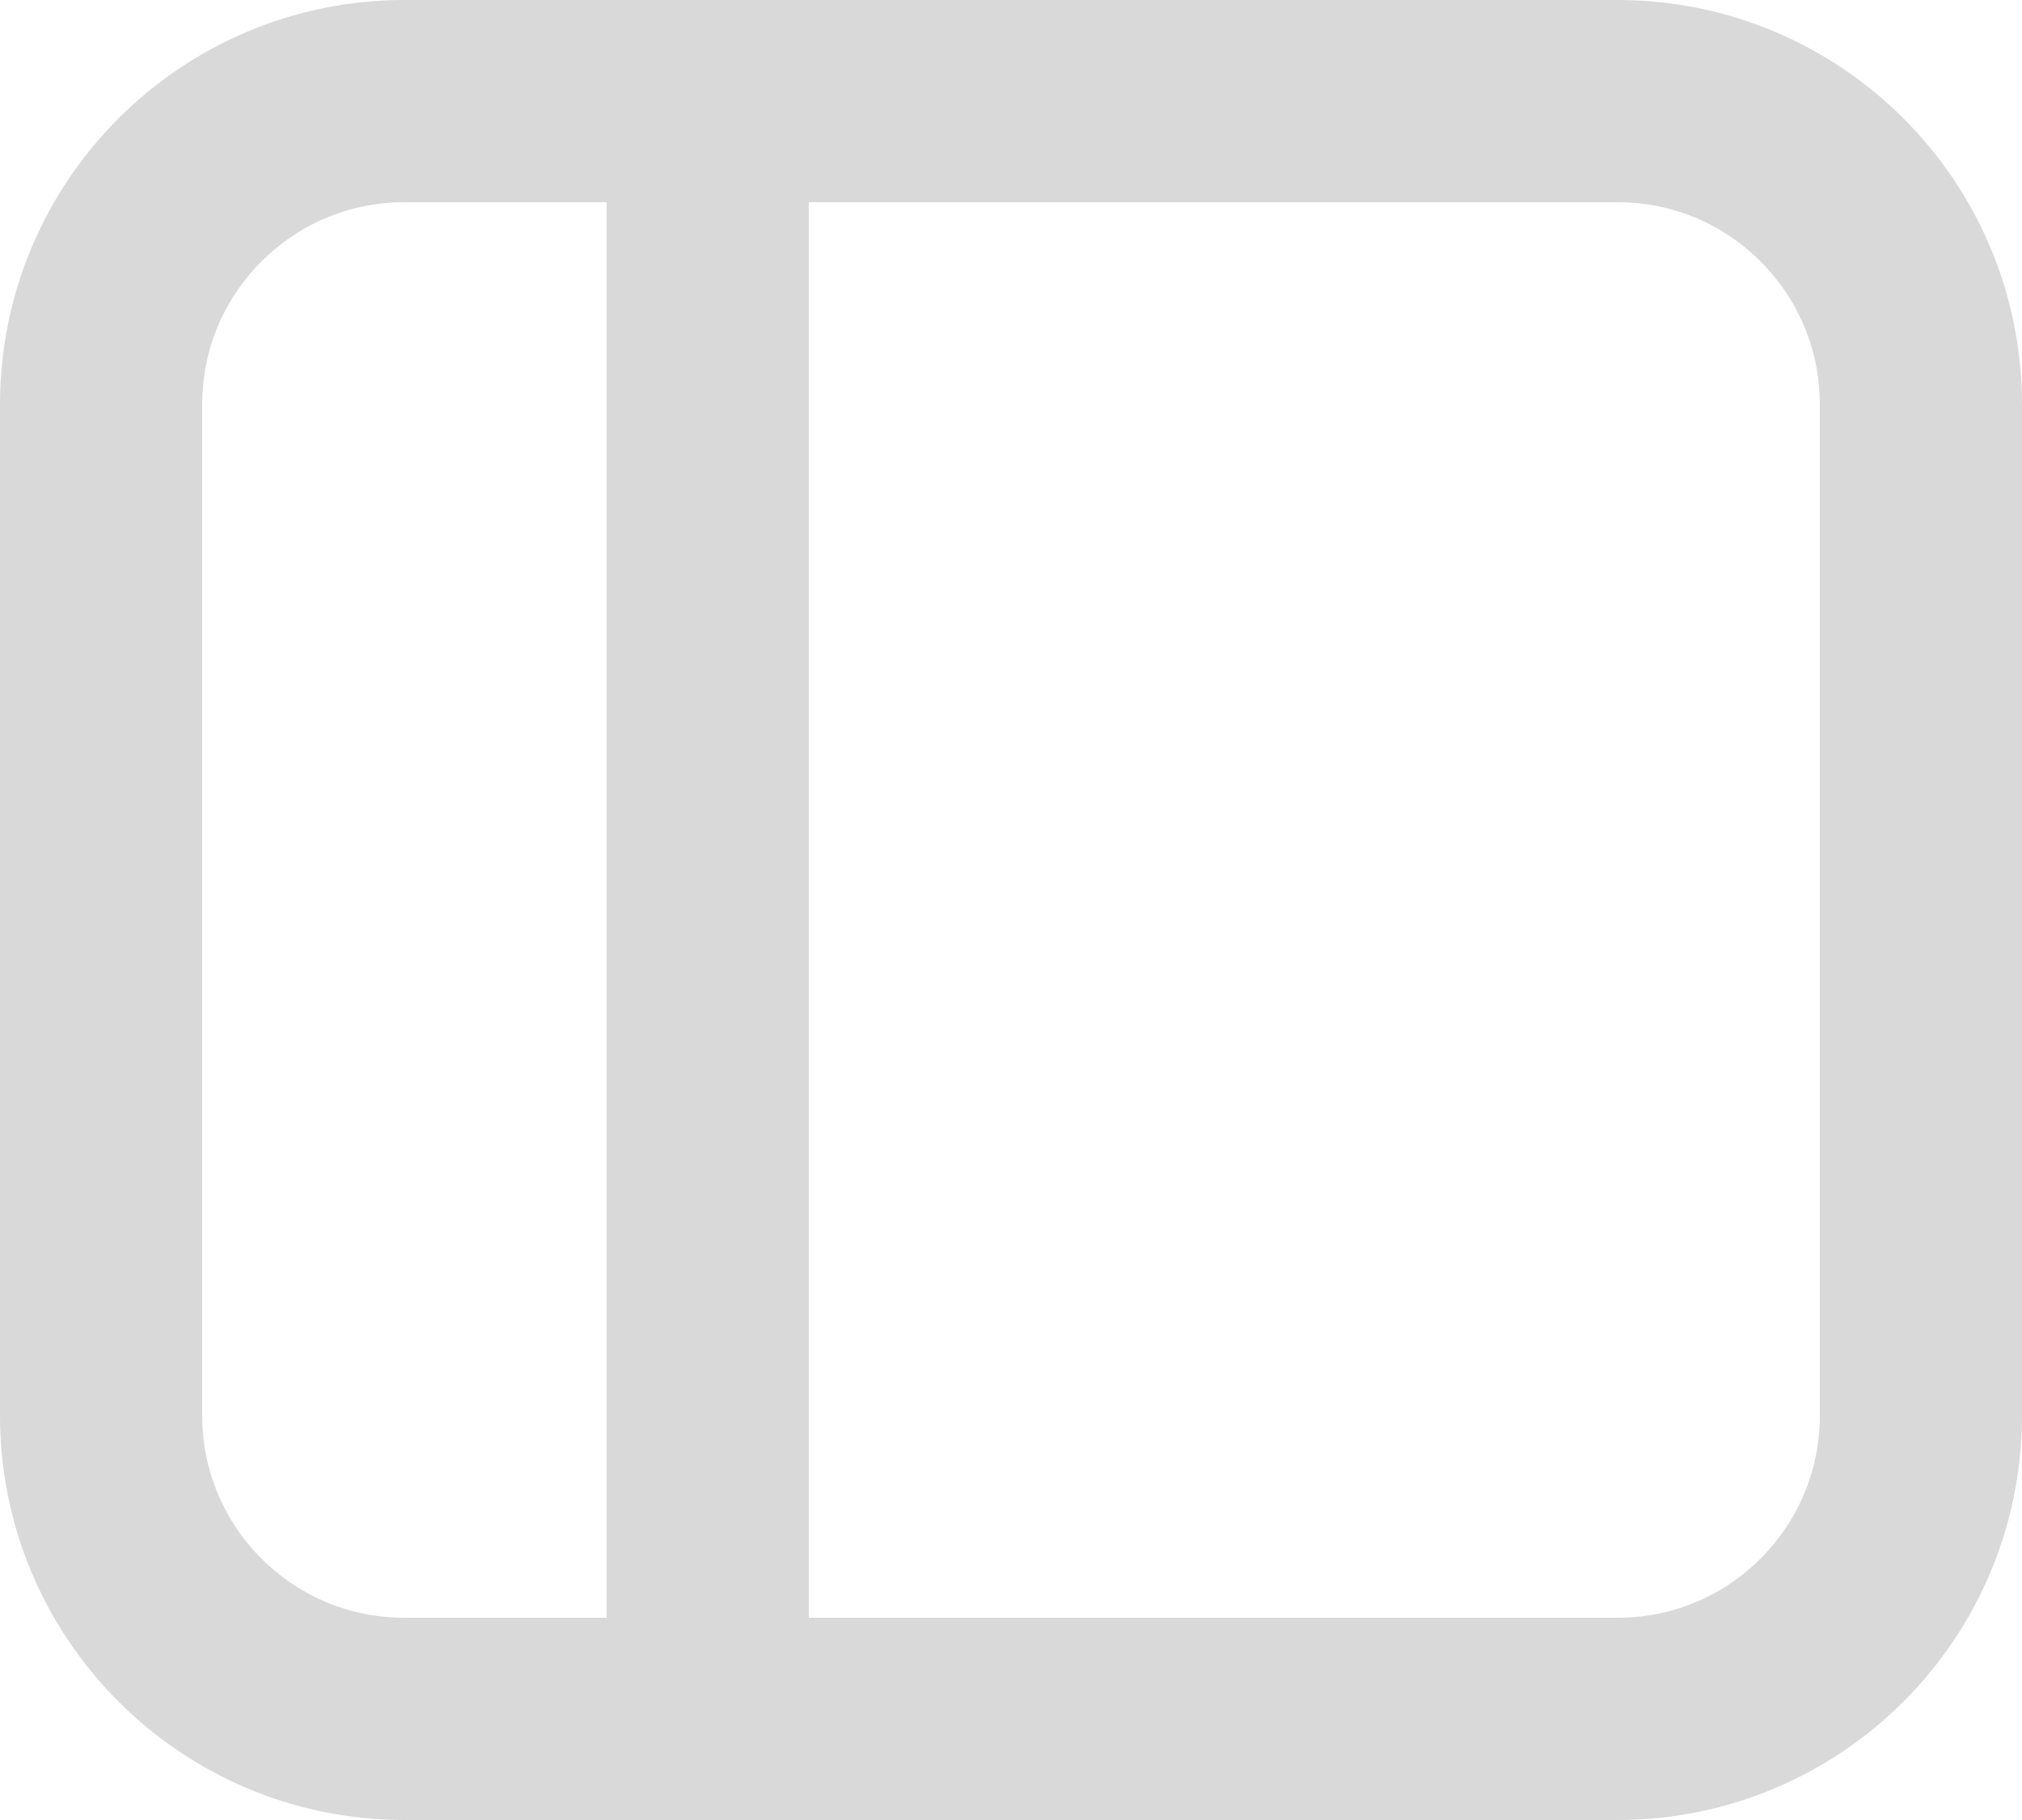
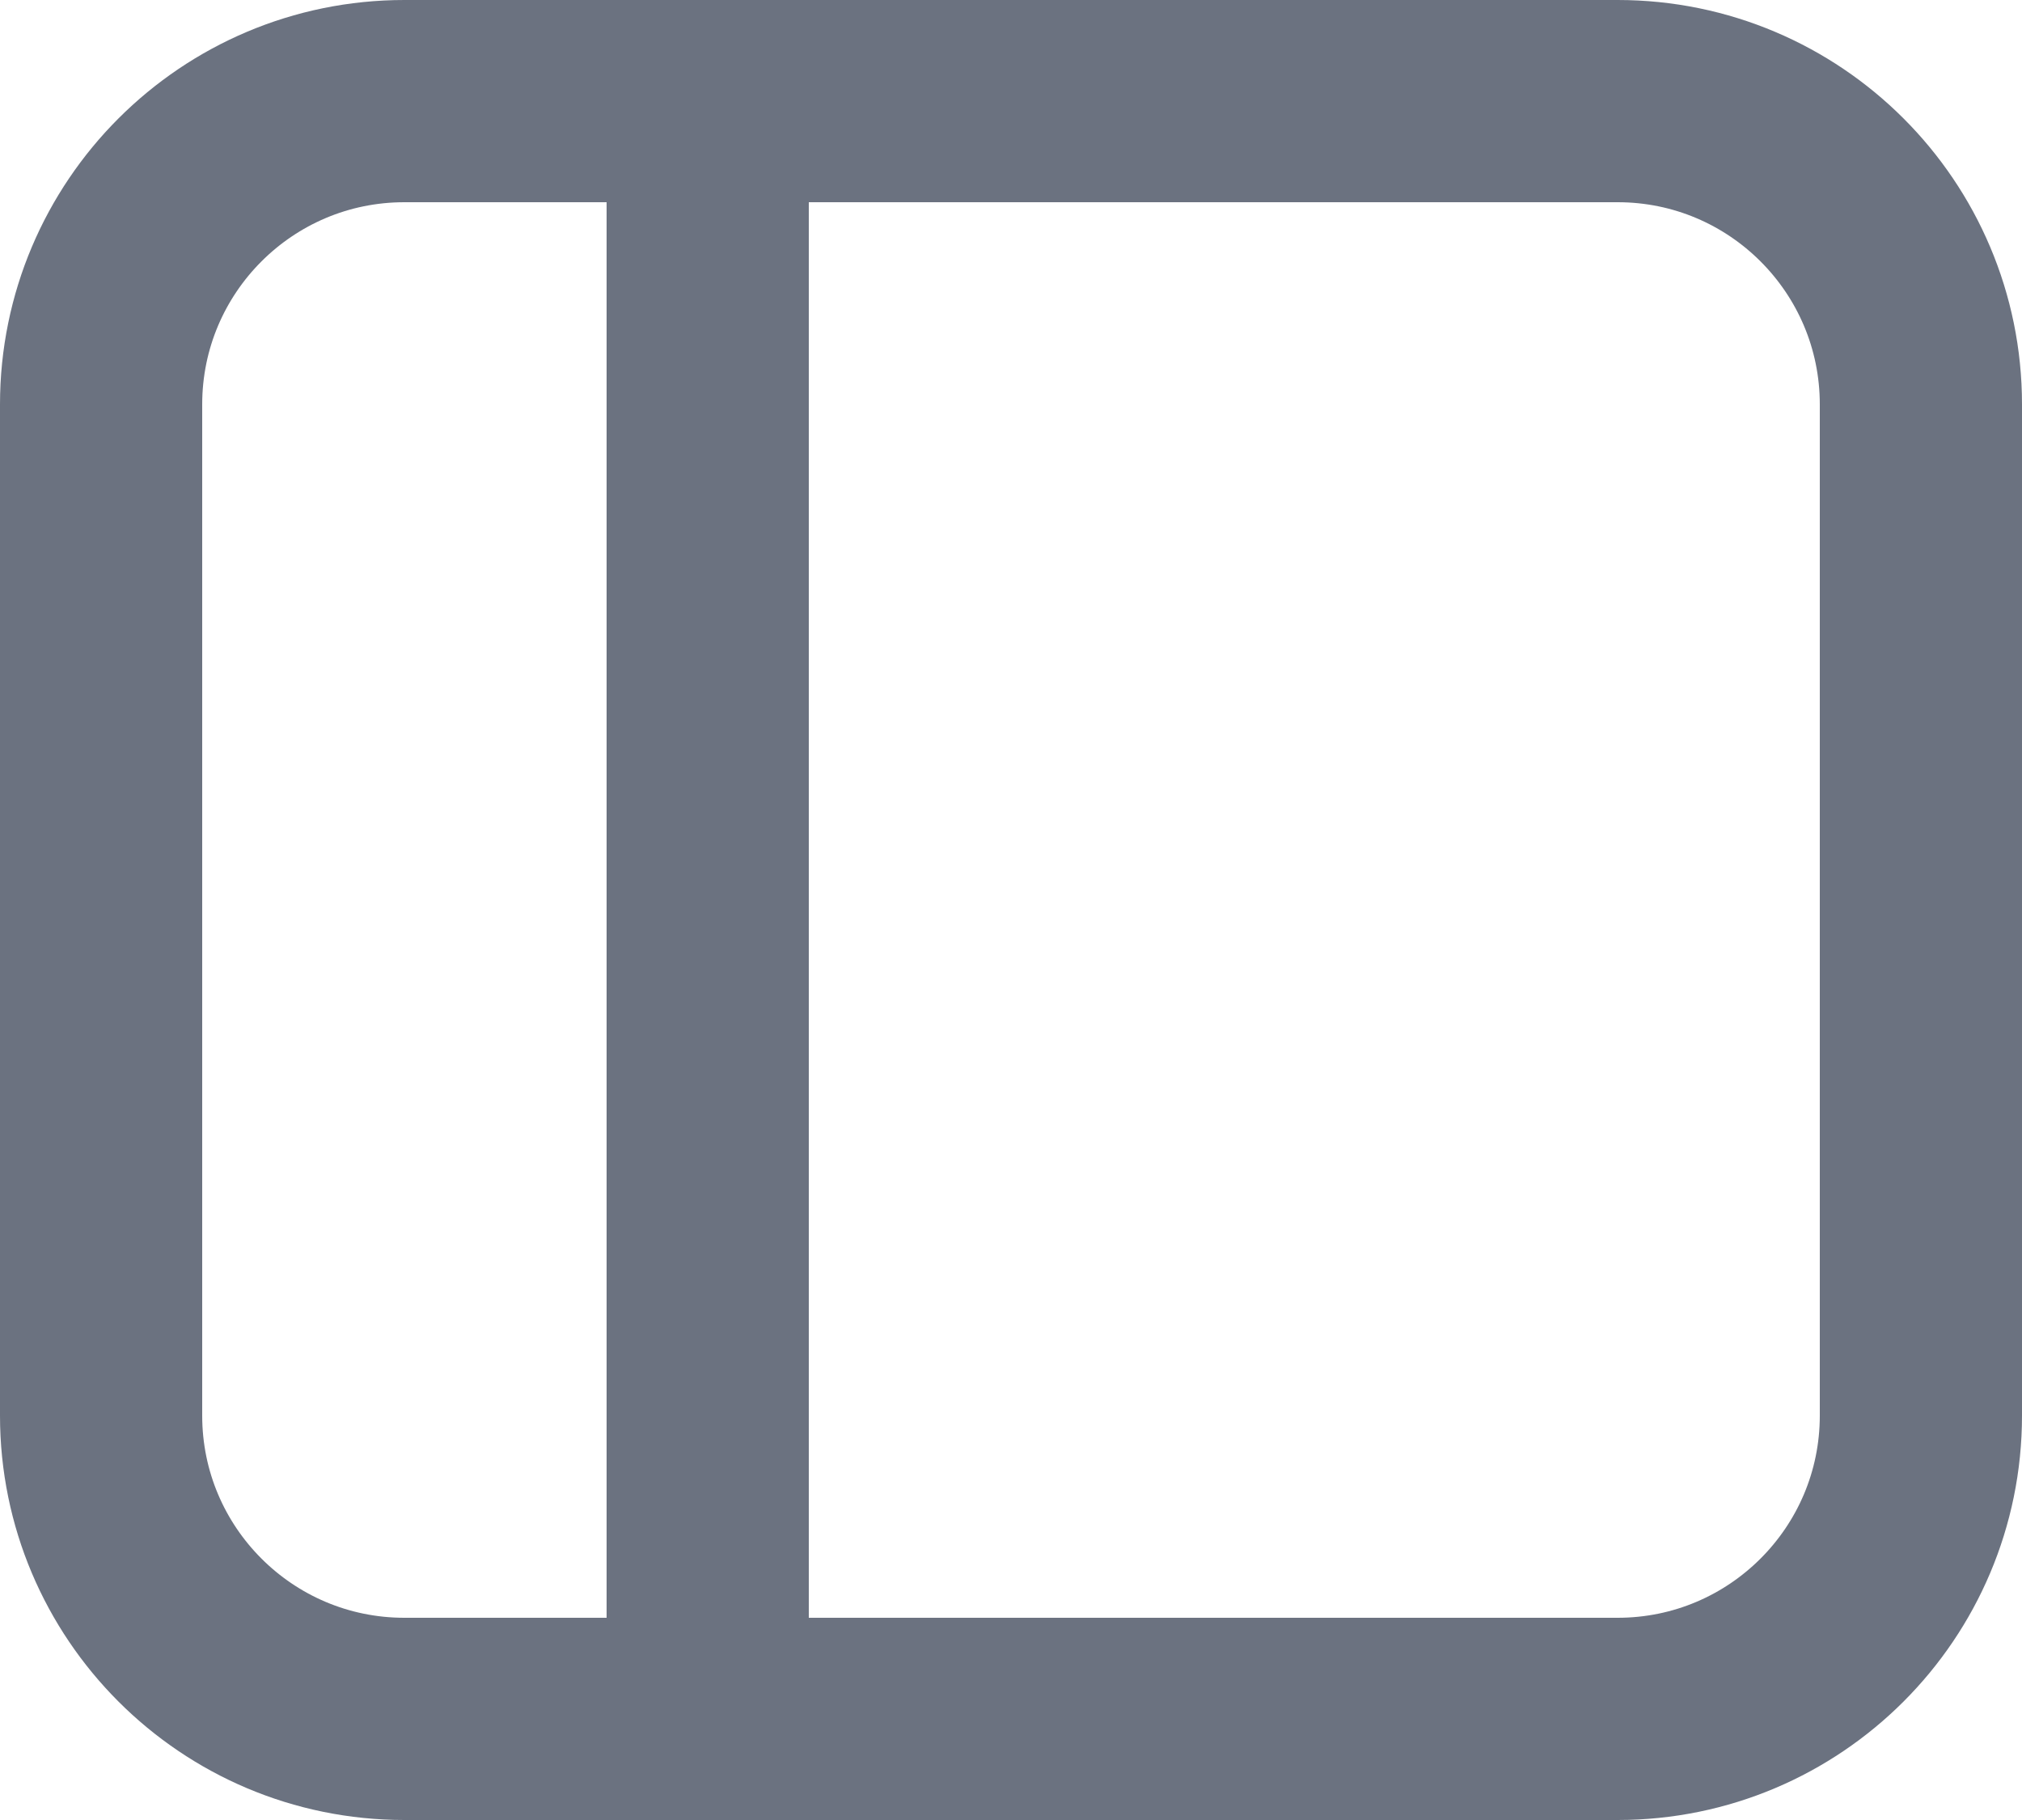
<svg xmlns="http://www.w3.org/2000/svg" width="20" height="18" viewBox="0 0 20 18" fill="none">
-   <rect x="1" y="1" width="18" height="16" rx="3" stroke="#D9D9D9" stroke-width="2" />
-   <line x1="7" y1="1" x2="7" y2="16" stroke="#D9D9D9" stroke-width="2" />
+   <rect x="1" y="1" width="18" height="16" rx="3" stroke="#6B7280" stroke-width="2" />
+   <line x1="7" y1="1" x2="7" y2="16" stroke="#6B7280" stroke-width="2" />
</svg>
